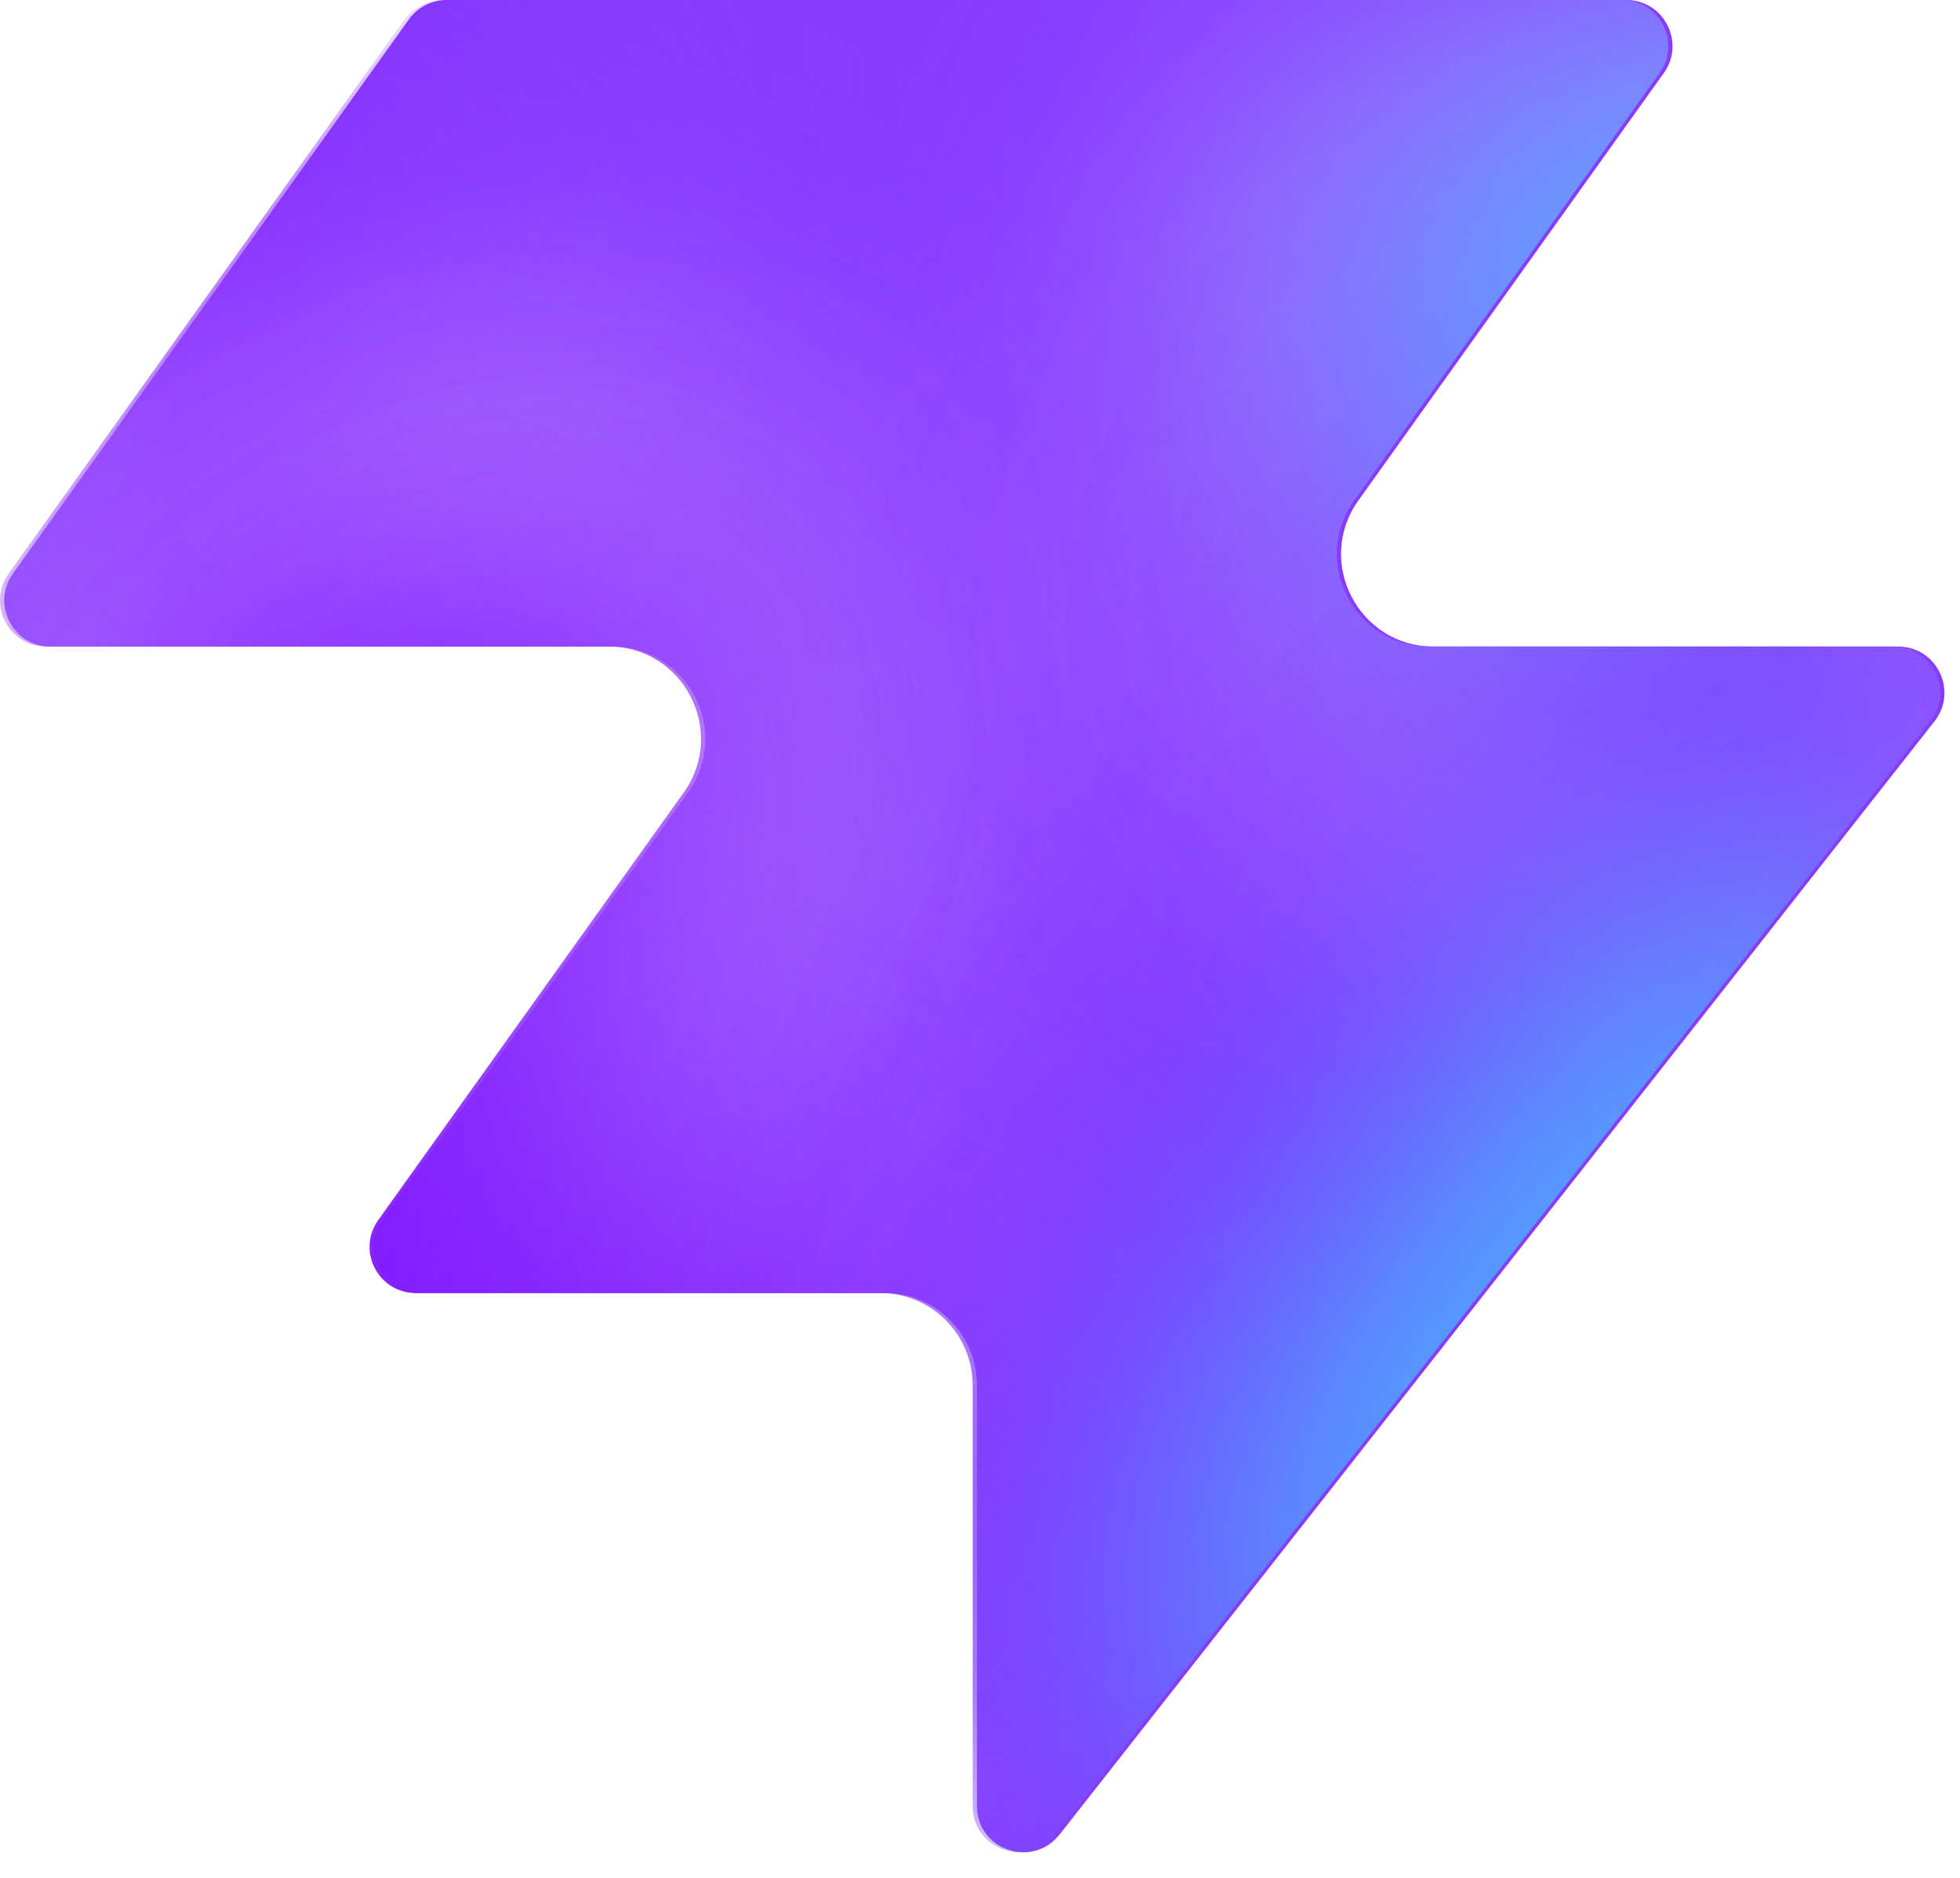
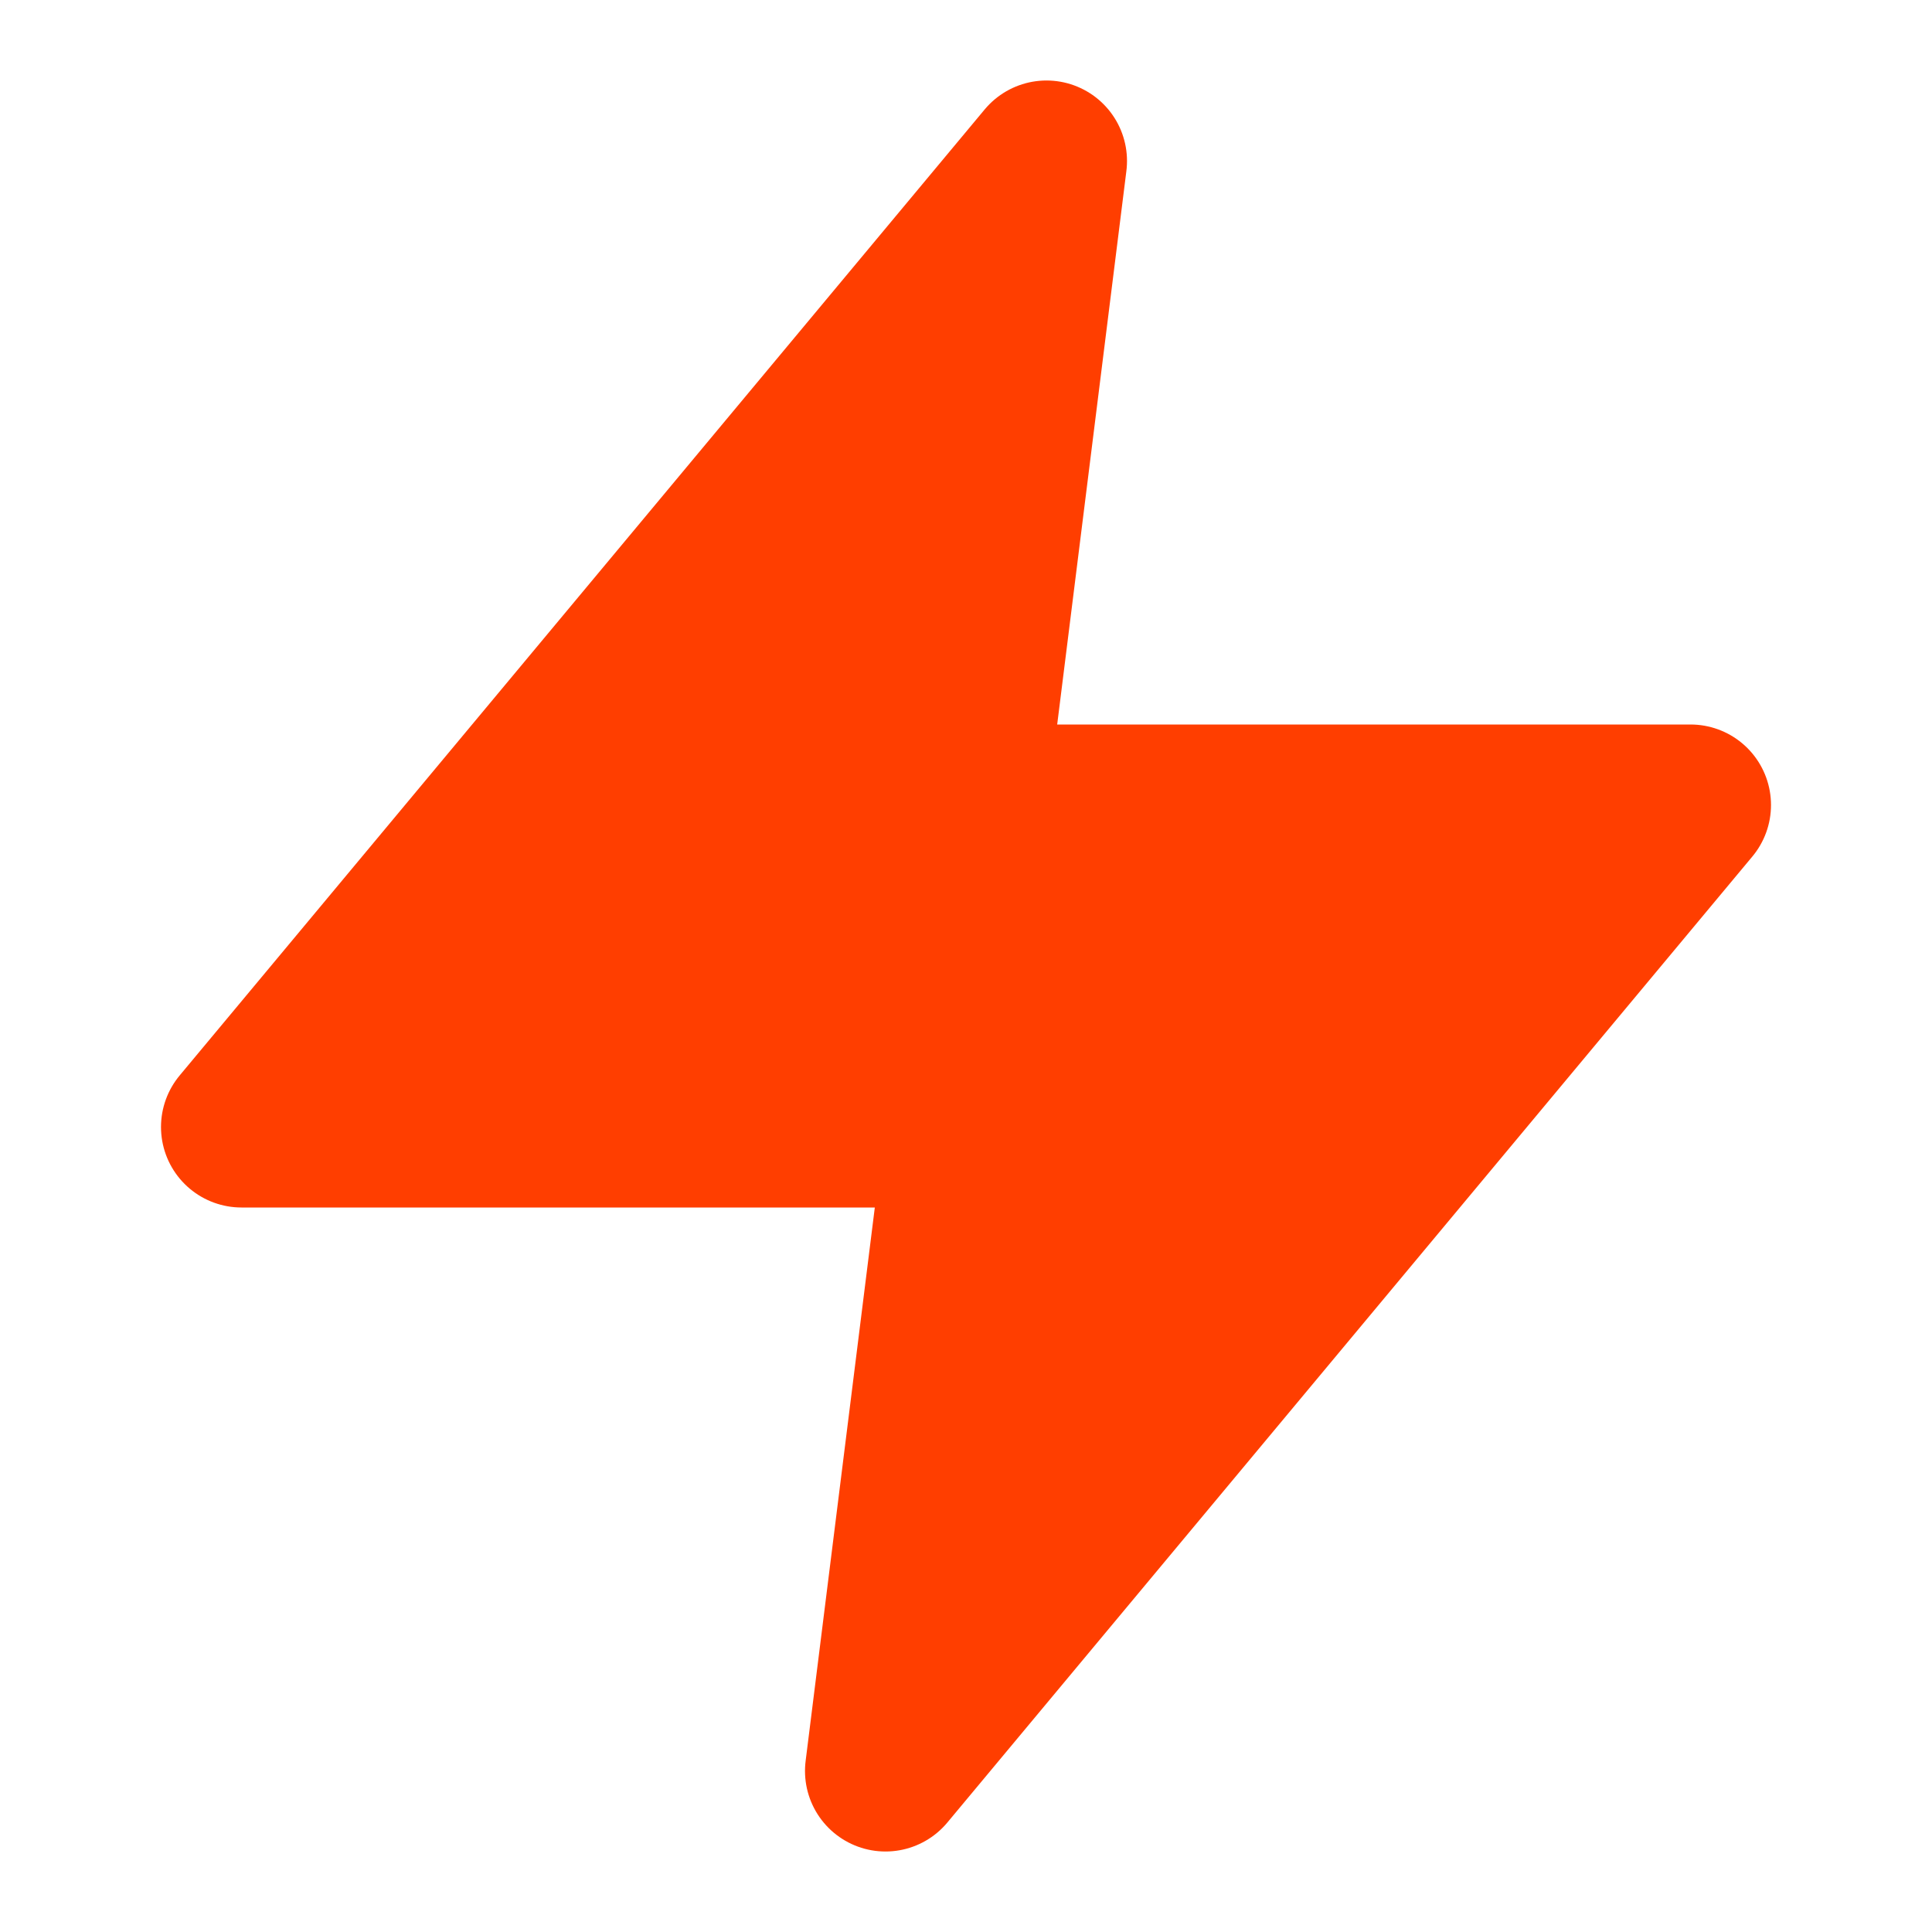
- <svg xmlns="http://www.w3.org/2000/svg" width="48" height="46" fill="none" viewBox="0 0 48 46">
-   <path fill="#863bff" d="M25.946 44.938c-.664.845-2.021.375-2.021-.698V33.937a2.26 2.26 0 0 0-2.262-2.262H10.287c-.92 0-1.456-1.04-.92-1.788l7.48-10.471c1.07-1.497 0-3.578-1.842-3.578H1.237c-.92 0-1.456-1.04-.92-1.788L10.013.474c.214-.297.556-.474.92-.474h28.894c.92 0 1.456 1.04.92 1.788l-7.48 10.471c-1.07 1.498 0 3.579 1.842 3.579h11.377c.943 0 1.473 1.088.89 1.83L25.947 44.94z" style="fill:#863bff;fill:color(display-p3 .525 .23 1);fill-opacity:1" />
-   <mask id="a" width="48" height="46" x="0" y="0" maskUnits="userSpaceOnUse" style="mask-type:alpha">
-     <path fill="#000" d="M25.842 44.938c-.664.844-2.021.375-2.021-.698V33.937a2.26 2.26 0 0 0-2.262-2.262H10.183c-.92 0-1.456-1.04-.92-1.788l7.48-10.471c1.07-1.498 0-3.579-1.842-3.579H1.133c-.92 0-1.456-1.04-.92-1.787L9.91.473c.214-.297.556-.474.92-.474h28.894c.92 0 1.456 1.04.92 1.788l-7.48 10.471c-1.07 1.498 0 3.578 1.842 3.578h11.377c.943 0 1.473 1.088.89 1.832L25.843 44.94z" style="fill:#000;fill-opacity:1" />
-   </mask>
-   <g mask="url(#a)">
-     <g filter="url(#b)">
-       <ellipse cx="5.508" cy="14.704" fill="#ede6ff" rx="5.508" ry="14.704" style="fill:#ede6ff;fill:color(display-p3 .927 .903 1);fill-opacity:1" transform="matrix(.00324 1 1 -.00324 -4.47 31.516)" />
-     </g>
-     <g filter="url(#c)">
-       <ellipse cx="10.399" cy="29.851" fill="#ede6ff" rx="10.399" ry="29.851" style="fill:#ede6ff;fill:color(display-p3 .927 .903 1);fill-opacity:1" transform="matrix(.00324 1 1 -.00324 -39.328 7.883)" />
-     </g>
-     <g filter="url(#d)">
-       <ellipse cx="5.508" cy="30.487" fill="#7e14ff" rx="5.508" ry="30.487" style="fill:#7e14ff;fill:color(display-p3 .492 .077 1);fill-opacity:1" transform="rotate(89.814 -25.913 -14.639)scale(1 -1)" />
-     </g>
-     <g filter="url(#e)">
-       <ellipse cx="5.508" cy="30.599" fill="#7e14ff" rx="5.508" ry="30.599" style="fill:#7e14ff;fill:color(display-p3 .492 .077 1);fill-opacity:1" transform="rotate(89.814 -32.644 -3.334)scale(1 -1)" />
-     </g>
-     <g filter="url(#f)">
-       <ellipse cx="5.508" cy="30.599" fill="#7e14ff" rx="5.508" ry="30.599" style="fill:#7e14ff;fill:color(display-p3 .492 .077 1);fill-opacity:1" transform="matrix(.00324 1 1 -.00324 -34.34 30.47)" />
-     </g>
-     <g filter="url(#g)">
-       <ellipse cx="14.072" cy="22.078" fill="#ede6ff" rx="14.072" ry="22.078" style="fill:#ede6ff;fill:color(display-p3 .927 .903 1);fill-opacity:1" transform="rotate(93.35 24.506 48.493)scale(-1 1)" />
-     </g>
-     <g filter="url(#h)">
-       <ellipse cx="3.47" cy="21.501" fill="#7e14ff" rx="3.47" ry="21.501" style="fill:#7e14ff;fill:color(display-p3 .492 .077 1);fill-opacity:1" transform="rotate(89.009 28.708 47.59)scale(-1 1)" />
-     </g>
-     <g filter="url(#i)">
-       <ellipse cx="3.47" cy="21.501" fill="#7e14ff" rx="3.47" ry="21.501" style="fill:#7e14ff;fill:color(display-p3 .492 .077 1);fill-opacity:1" transform="rotate(89.009 28.708 47.59)scale(-1 1)" />
-     </g>
-     <g filter="url(#j)">
-       <ellipse cx=".387" cy="8.972" fill="#7e14ff" rx="4.407" ry="29.108" style="fill:#7e14ff;fill:color(display-p3 .492 .077 1);fill-opacity:1" transform="rotate(39.51 .387 8.972)" />
-     </g>
-     <g filter="url(#k)">
-       <ellipse cx="47.523" cy="-6.092" fill="#7e14ff" rx="4.407" ry="29.108" style="fill:#7e14ff;fill:color(display-p3 .492 .077 1);fill-opacity:1" transform="rotate(37.892 47.523 -6.092)" />
-     </g>
-     <g filter="url(#l)">
-       <ellipse cx="41.412" cy="6.333" fill="#47bfff" rx="5.971" ry="9.665" style="fill:#47bfff;fill:color(display-p3 .28 .748 1);fill-opacity:1" transform="rotate(37.892 41.412 6.333)" />
-     </g>
-     <g filter="url(#m)">
-       <ellipse cx="-1.879" cy="38.332" fill="#7e14ff" rx="4.407" ry="29.108" style="fill:#7e14ff;fill:color(display-p3 .492 .077 1);fill-opacity:1" transform="rotate(37.892 -1.88 38.332)" />
-     </g>
-     <g filter="url(#n)">
-       <ellipse cx="-1.879" cy="38.332" fill="#7e14ff" rx="4.407" ry="29.108" style="fill:#7e14ff;fill:color(display-p3 .492 .077 1);fill-opacity:1" transform="rotate(37.892 -1.88 38.332)" />
-     </g>
-     <g filter="url(#o)">
-       <ellipse cx="35.651" cy="29.907" fill="#7e14ff" rx="4.407" ry="29.108" style="fill:#7e14ff;fill:color(display-p3 .492 .077 1);fill-opacity:1" transform="rotate(37.892 35.651 29.907)" />
-     </g>
-     <g filter="url(#p)">
-       <ellipse cx="38.418" cy="32.4" fill="#47bfff" rx="5.971" ry="15.297" style="fill:#47bfff;fill:color(display-p3 .28 .748 1);fill-opacity:1" transform="rotate(37.892 38.418 32.4)" />
-     </g>
-   </g>
-   <defs>
-     <filter id="b" width="60.045" height="41.654" x="-19.77" y="16.149" color-interpolation-filters="sRGB" filterUnits="userSpaceOnUse">
-       <feFlood flood-opacity="0" result="BackgroundImageFix" />
-       <feBlend in="SourceGraphic" in2="BackgroundImageFix" result="shape" />
-       <feGaussianBlur result="effect1_foregroundBlur_2002_17158" stdDeviation="7.659" />
-     </filter>
-     <filter id="c" width="90.34" height="51.437" x="-54.613" y="-7.533" color-interpolation-filters="sRGB" filterUnits="userSpaceOnUse">
-       <feFlood flood-opacity="0" result="BackgroundImageFix" />
-       <feBlend in="SourceGraphic" in2="BackgroundImageFix" result="shape" />
-       <feGaussianBlur result="effect1_foregroundBlur_2002_17158" stdDeviation="7.659" />
-     </filter>
-     <filter id="d" width="79.355" height="29.4" x="-49.64" y="2.03" color-interpolation-filters="sRGB" filterUnits="userSpaceOnUse">
-       <feFlood flood-opacity="0" result="BackgroundImageFix" />
-       <feBlend in="SourceGraphic" in2="BackgroundImageFix" result="shape" />
-       <feGaussianBlur result="effect1_foregroundBlur_2002_17158" stdDeviation="4.596" />
-     </filter>
-     <filter id="e" width="79.579" height="29.4" x="-45.045" y="20.029" color-interpolation-filters="sRGB" filterUnits="userSpaceOnUse">
-       <feFlood flood-opacity="0" result="BackgroundImageFix" />
-       <feBlend in="SourceGraphic" in2="BackgroundImageFix" result="shape" />
-       <feGaussianBlur result="effect1_foregroundBlur_2002_17158" stdDeviation="4.596" />
-     </filter>
-     <filter id="f" width="79.579" height="29.4" x="-43.513" y="21.178" color-interpolation-filters="sRGB" filterUnits="userSpaceOnUse">
-       <feFlood flood-opacity="0" result="BackgroundImageFix" />
-       <feBlend in="SourceGraphic" in2="BackgroundImageFix" result="shape" />
-       <feGaussianBlur result="effect1_foregroundBlur_2002_17158" stdDeviation="4.596" />
-     </filter>
-     <filter id="g" width="74.749" height="58.852" x="15.756" y="-17.901" color-interpolation-filters="sRGB" filterUnits="userSpaceOnUse">
-       <feFlood flood-opacity="0" result="BackgroundImageFix" />
-       <feBlend in="SourceGraphic" in2="BackgroundImageFix" result="shape" />
-       <feGaussianBlur result="effect1_foregroundBlur_2002_17158" stdDeviation="7.659" />
-     </filter>
-     <filter id="h" width="61.377" height="25.362" x="23.548" y="2.284" color-interpolation-filters="sRGB" filterUnits="userSpaceOnUse">
-       <feFlood flood-opacity="0" result="BackgroundImageFix" />
-       <feBlend in="SourceGraphic" in2="BackgroundImageFix" result="shape" />
-       <feGaussianBlur result="effect1_foregroundBlur_2002_17158" stdDeviation="4.596" />
-     </filter>
-     <filter id="i" width="61.377" height="25.362" x="23.548" y="2.284" color-interpolation-filters="sRGB" filterUnits="userSpaceOnUse">
-       <feFlood flood-opacity="0" result="BackgroundImageFix" />
-       <feBlend in="SourceGraphic" in2="BackgroundImageFix" result="shape" />
-       <feGaussianBlur result="effect1_foregroundBlur_2002_17158" stdDeviation="4.596" />
-     </filter>
-     <filter id="j" width="56.045" height="63.649" x="-27.636" y="-22.853" color-interpolation-filters="sRGB" filterUnits="userSpaceOnUse">
-       <feFlood flood-opacity="0" result="BackgroundImageFix" />
-       <feBlend in="SourceGraphic" in2="BackgroundImageFix" result="shape" />
-       <feGaussianBlur result="effect1_foregroundBlur_2002_17158" stdDeviation="4.596" />
-     </filter>
-     <filter id="k" width="54.814" height="64.646" x="20.116" y="-38.415" color-interpolation-filters="sRGB" filterUnits="userSpaceOnUse">
-       <feFlood flood-opacity="0" result="BackgroundImageFix" />
-       <feBlend in="SourceGraphic" in2="BackgroundImageFix" result="shape" />
-       <feGaussianBlur result="effect1_foregroundBlur_2002_17158" stdDeviation="4.596" />
-     </filter>
-     <filter id="l" width="33.541" height="35.313" x="24.641" y="-11.323" color-interpolation-filters="sRGB" filterUnits="userSpaceOnUse">
-       <feFlood flood-opacity="0" result="BackgroundImageFix" />
-       <feBlend in="SourceGraphic" in2="BackgroundImageFix" result="shape" />
-       <feGaussianBlur result="effect1_foregroundBlur_2002_17158" stdDeviation="4.596" />
-     </filter>
-     <filter id="m" width="54.814" height="64.646" x="-29.286" y="6.009" color-interpolation-filters="sRGB" filterUnits="userSpaceOnUse">
-       <feFlood flood-opacity="0" result="BackgroundImageFix" />
-       <feBlend in="SourceGraphic" in2="BackgroundImageFix" result="shape" />
-       <feGaussianBlur result="effect1_foregroundBlur_2002_17158" stdDeviation="4.596" />
-     </filter>
-     <filter id="n" width="54.814" height="64.646" x="-29.286" y="6.009" color-interpolation-filters="sRGB" filterUnits="userSpaceOnUse">
-       <feFlood flood-opacity="0" result="BackgroundImageFix" />
-       <feBlend in="SourceGraphic" in2="BackgroundImageFix" result="shape" />
-       <feGaussianBlur result="effect1_foregroundBlur_2002_17158" stdDeviation="4.596" />
-     </filter>
-     <filter id="o" width="54.814" height="64.646" x="8.244" y="-2.416" color-interpolation-filters="sRGB" filterUnits="userSpaceOnUse">
-       <feFlood flood-opacity="0" result="BackgroundImageFix" />
-       <feBlend in="SourceGraphic" in2="BackgroundImageFix" result="shape" />
-       <feGaussianBlur result="effect1_foregroundBlur_2002_17158" stdDeviation="4.596" />
-     </filter>
-     <filter id="p" width="39.409" height="43.623" x="18.713" y="10.588" color-interpolation-filters="sRGB" filterUnits="userSpaceOnUse">
-       <feFlood flood-opacity="0" result="BackgroundImageFix" />
-       <feBlend in="SourceGraphic" in2="BackgroundImageFix" result="shape" />
-       <feGaussianBlur result="effect1_foregroundBlur_2002_17158" stdDeviation="4.596" />
-     </filter>
-   </defs>
+ <svg xmlns="http://www.w3.org/2000/svg" viewBox="0 0 24 24" fill="none" stroke="#ff3e00" stroke-width="2" stroke-linecap="round" stroke-linejoin="round">
+   <path d="M13 2L3 14h9l-1 8 10-12h-9l1-8z" fill="#ff3e00" />
</svg>
